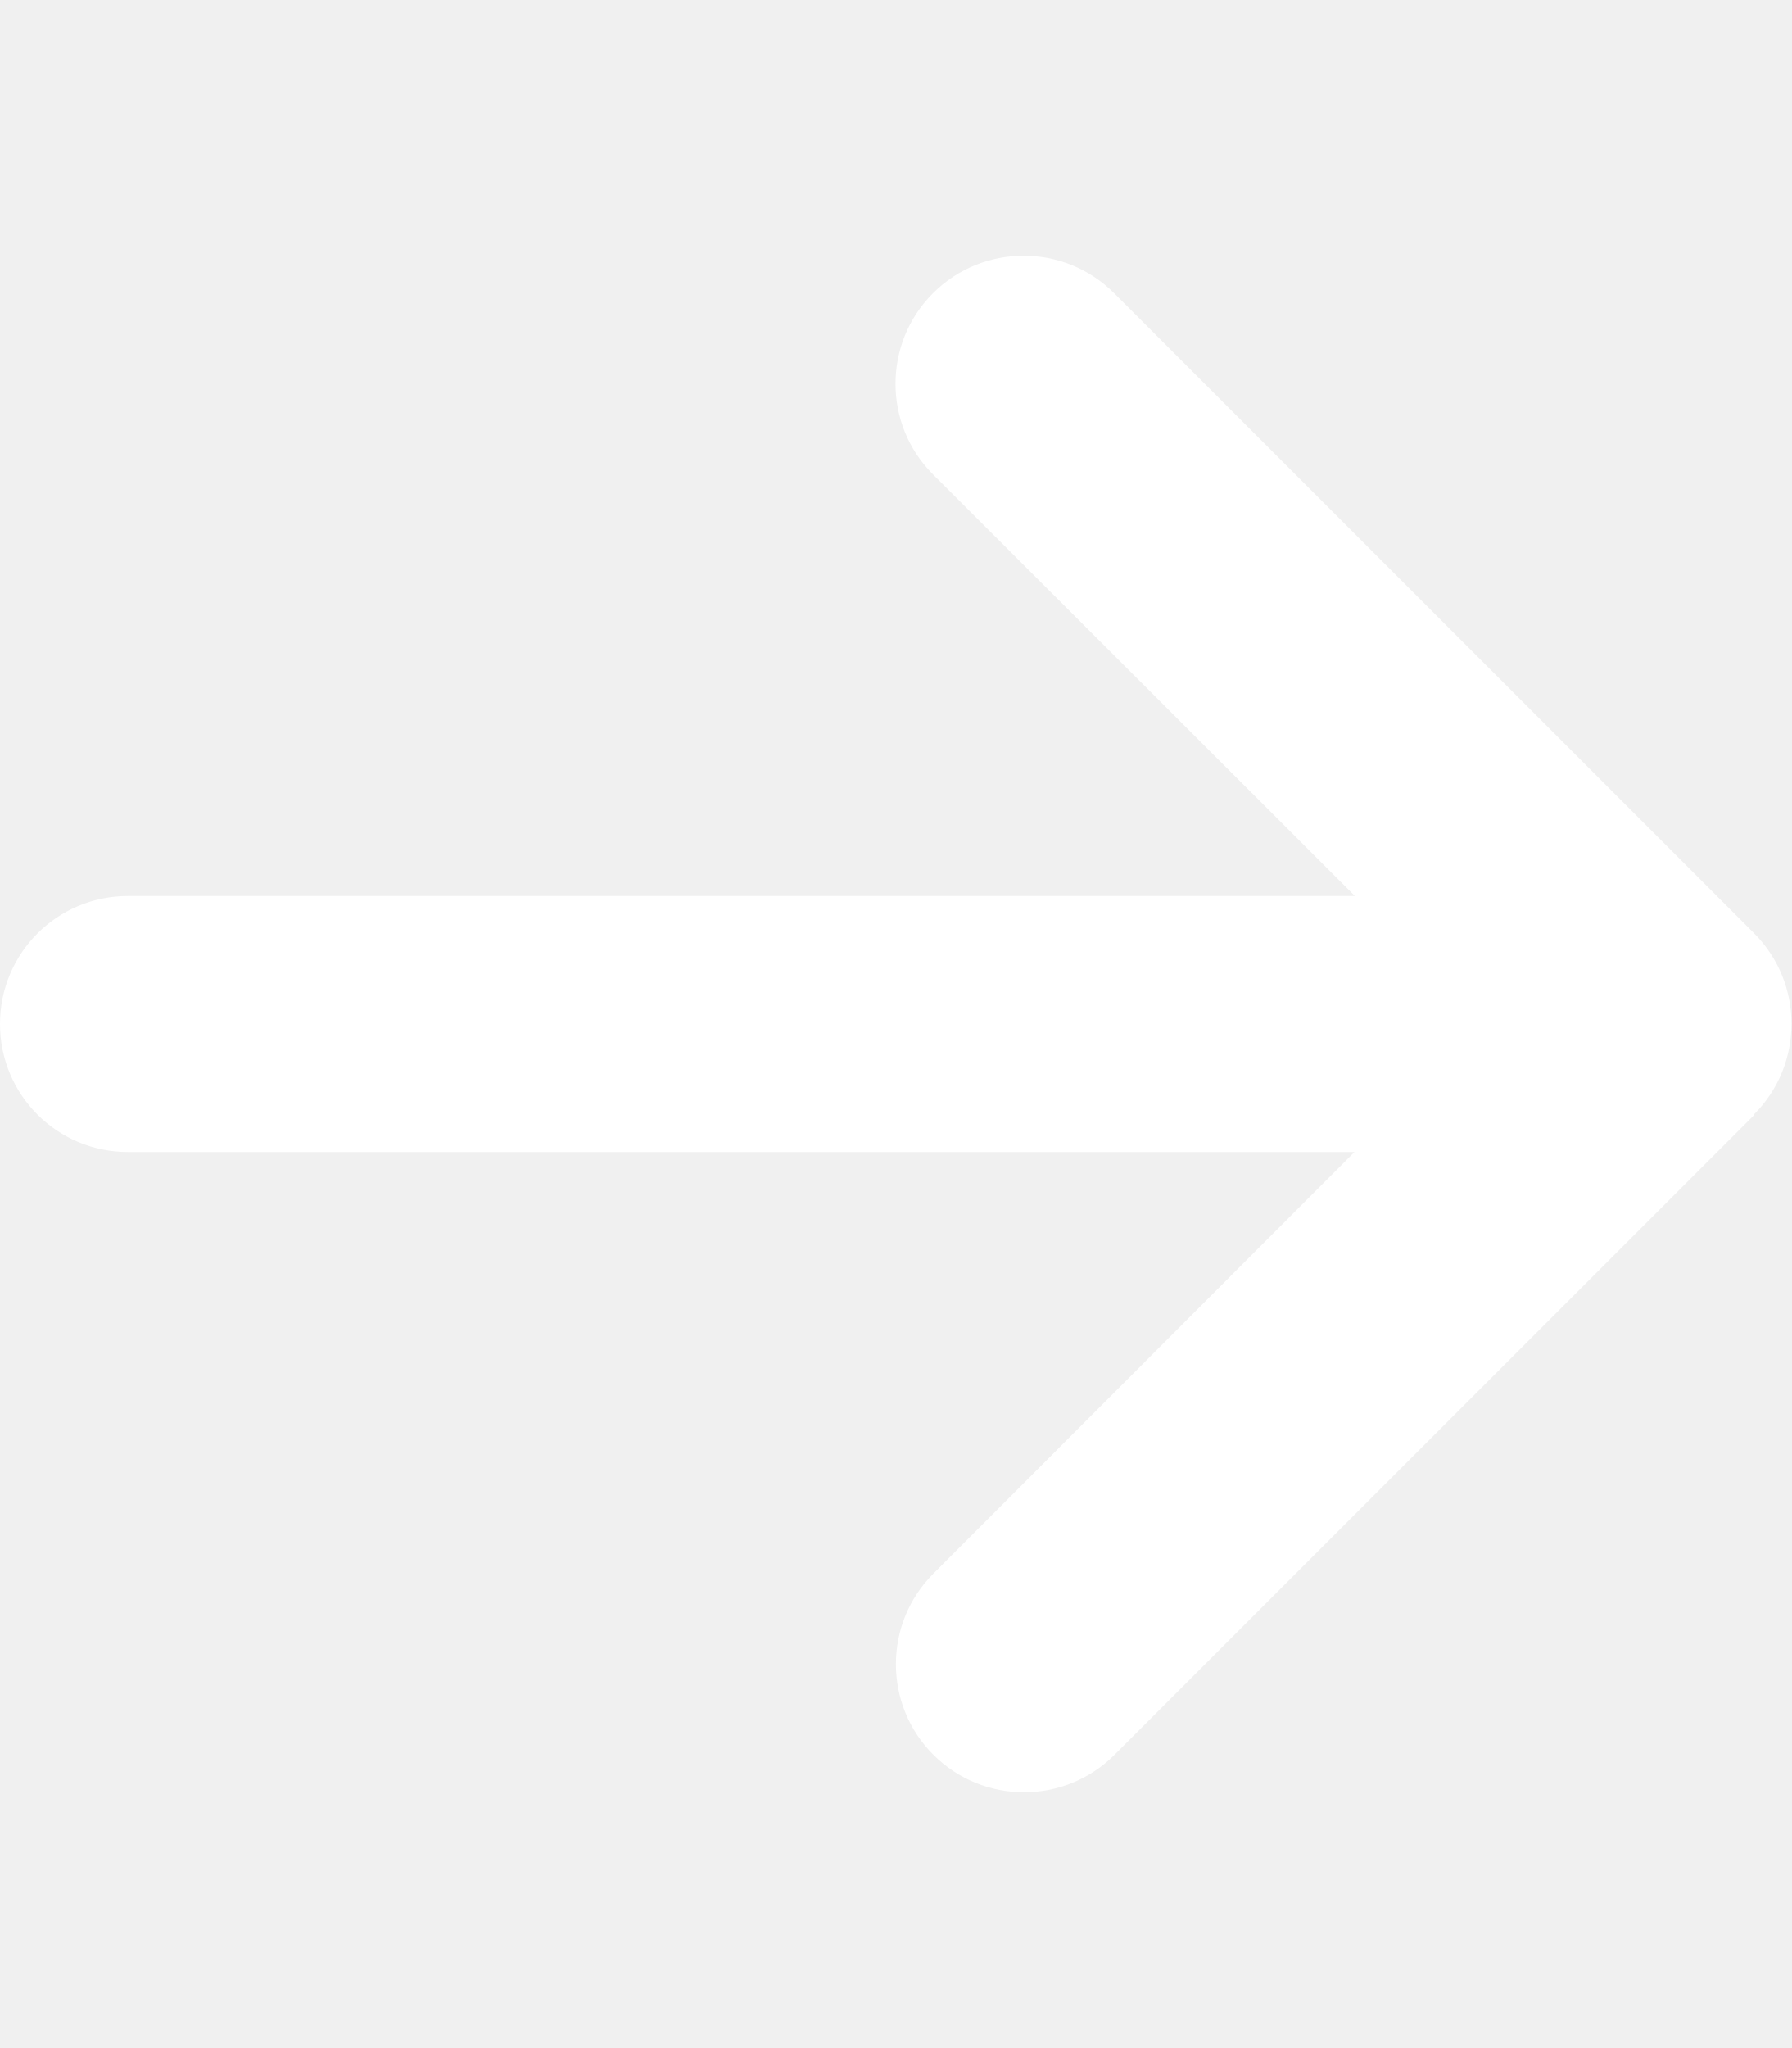
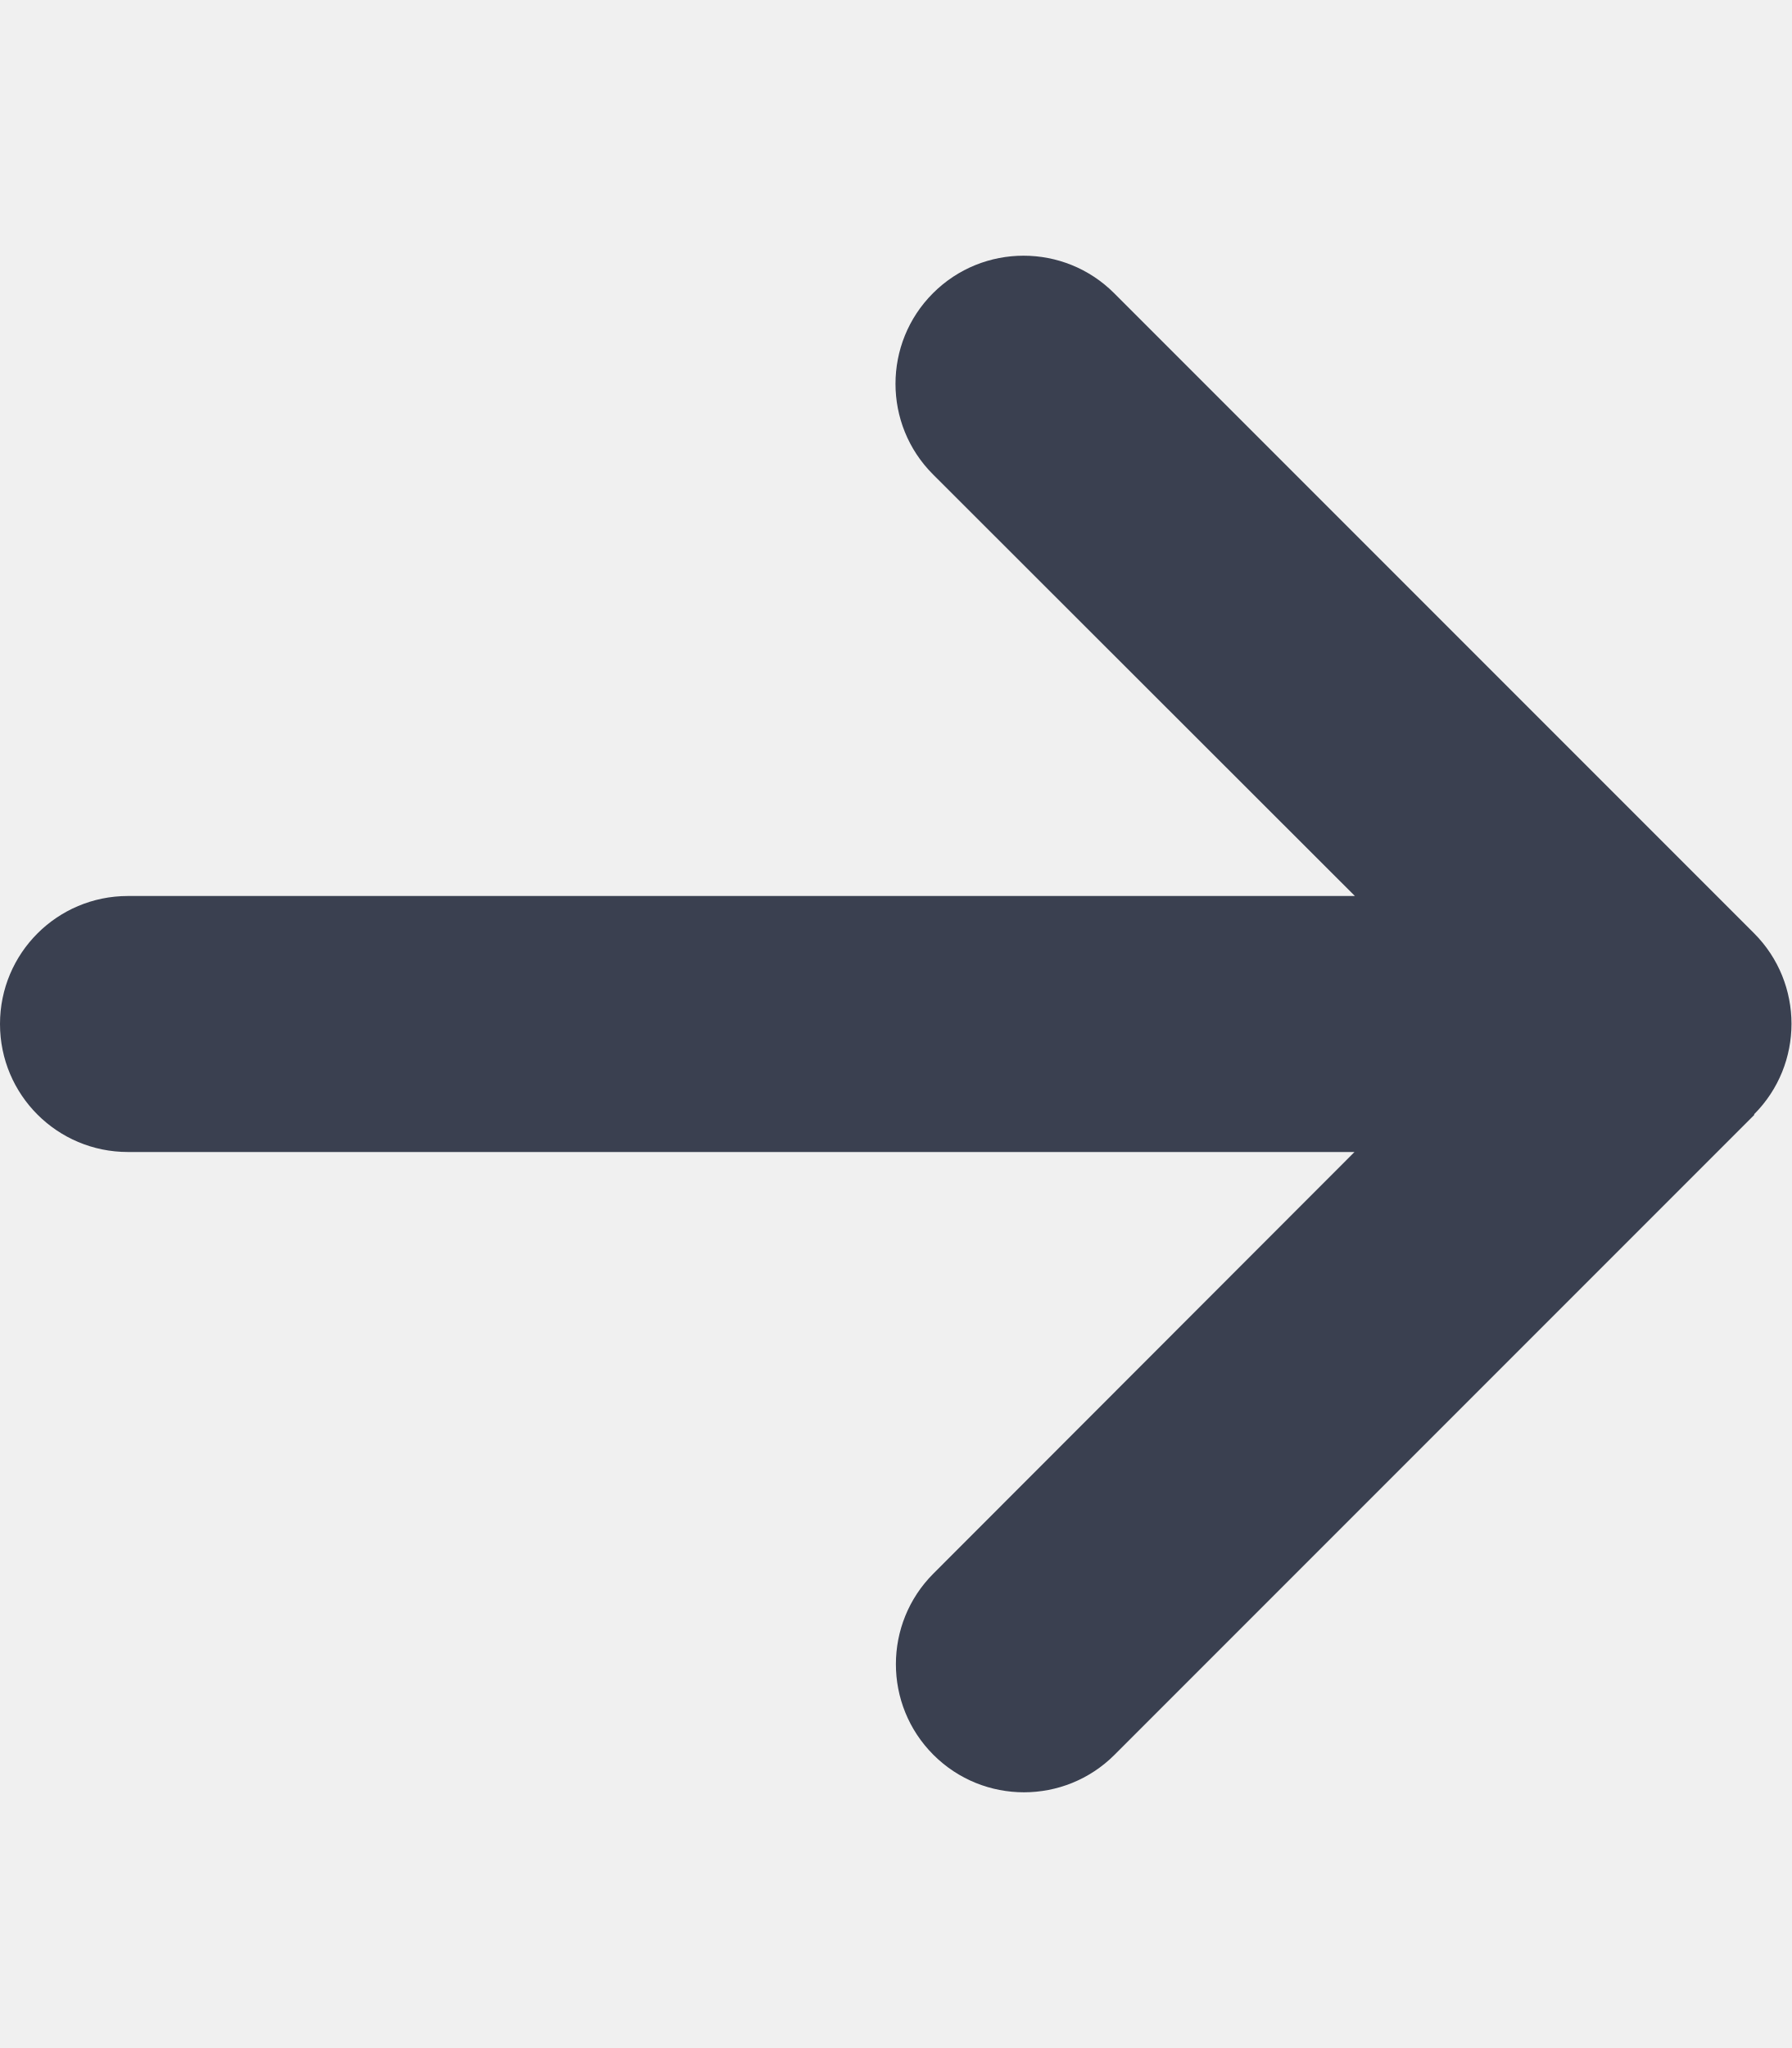
<svg xmlns="http://www.w3.org/2000/svg" height="1em" viewBox="0 0 448 512">
-   <style>svg{fill:#ffffff}</style>
+   <style>svg{fill:#3a4050} </style>
  <path d="M438.6 278.6c12.5-12.5 12.5-32.8 0-45.3l-160-160c-12.5-12.5-32.8-12.5-45.3 0s-12.5 32.8 0 45.3L338.8 224 32 224c-17.7 0-32 14.3-32 32s14.3 32 32 32l306.7 0L233.4 393.4c-12.5 12.5-12.5 32.8 0 45.3s32.8 12.5 45.3 0l160-160z" />
</svg>
